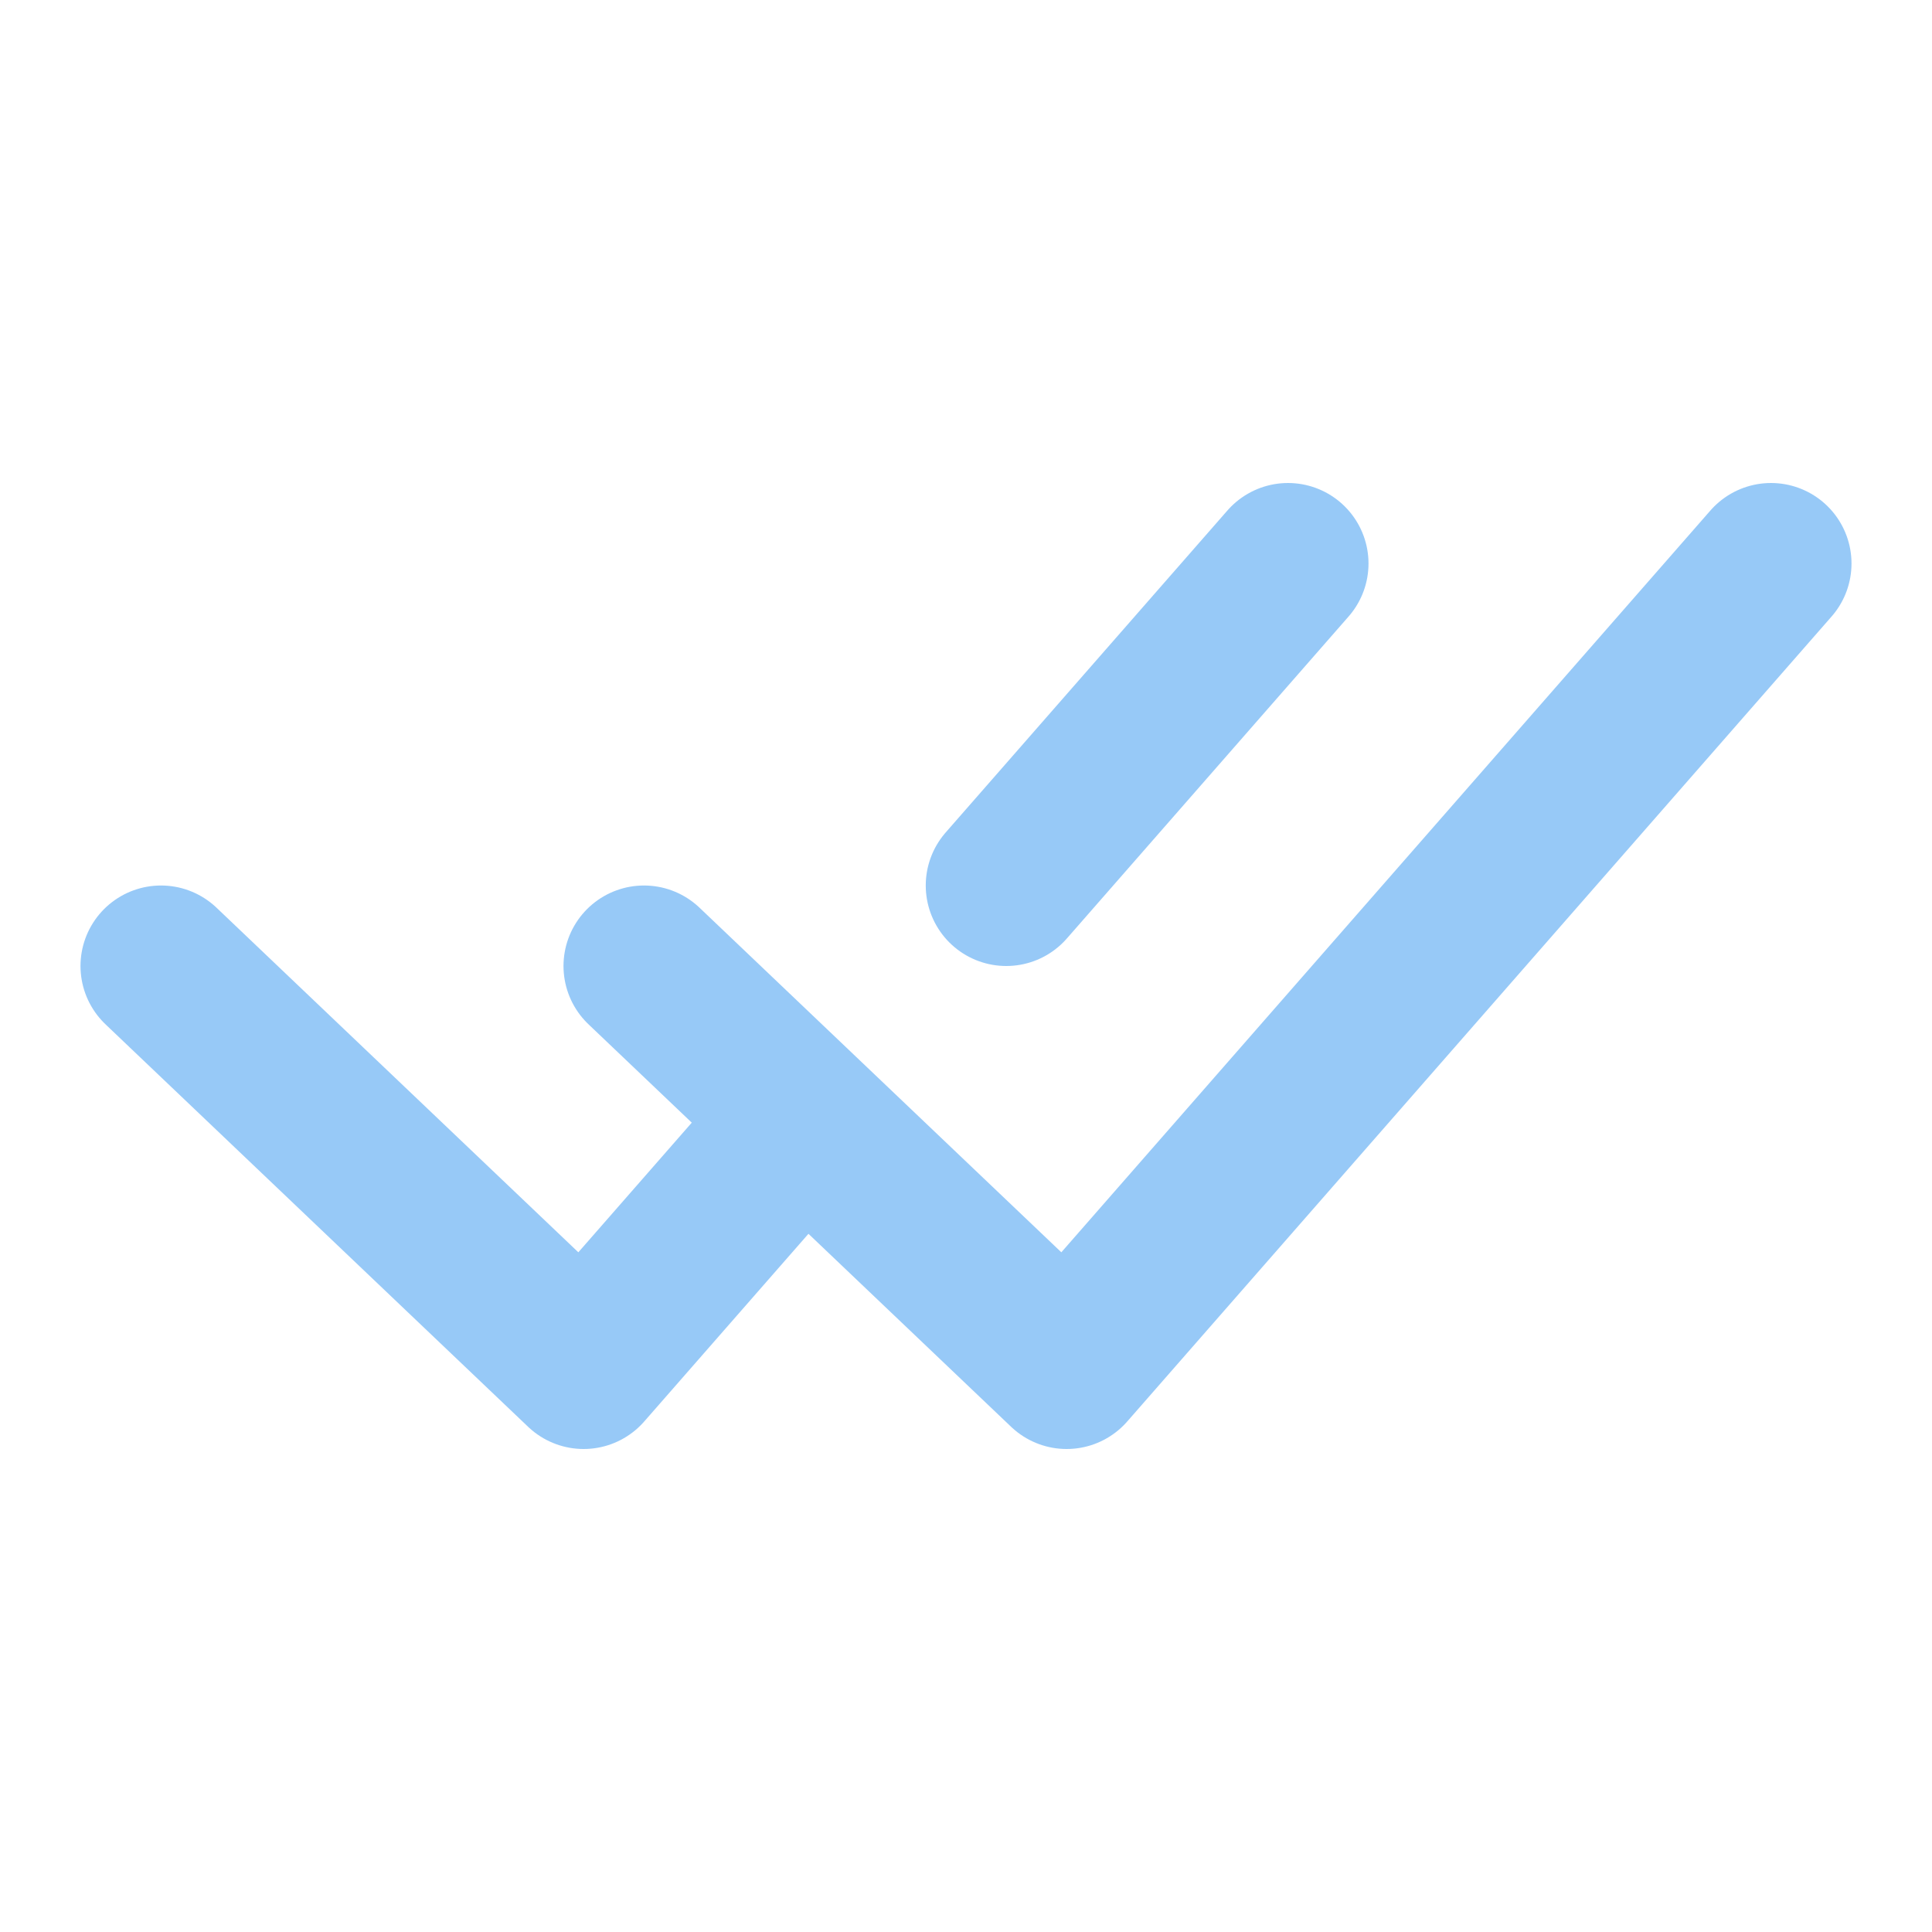
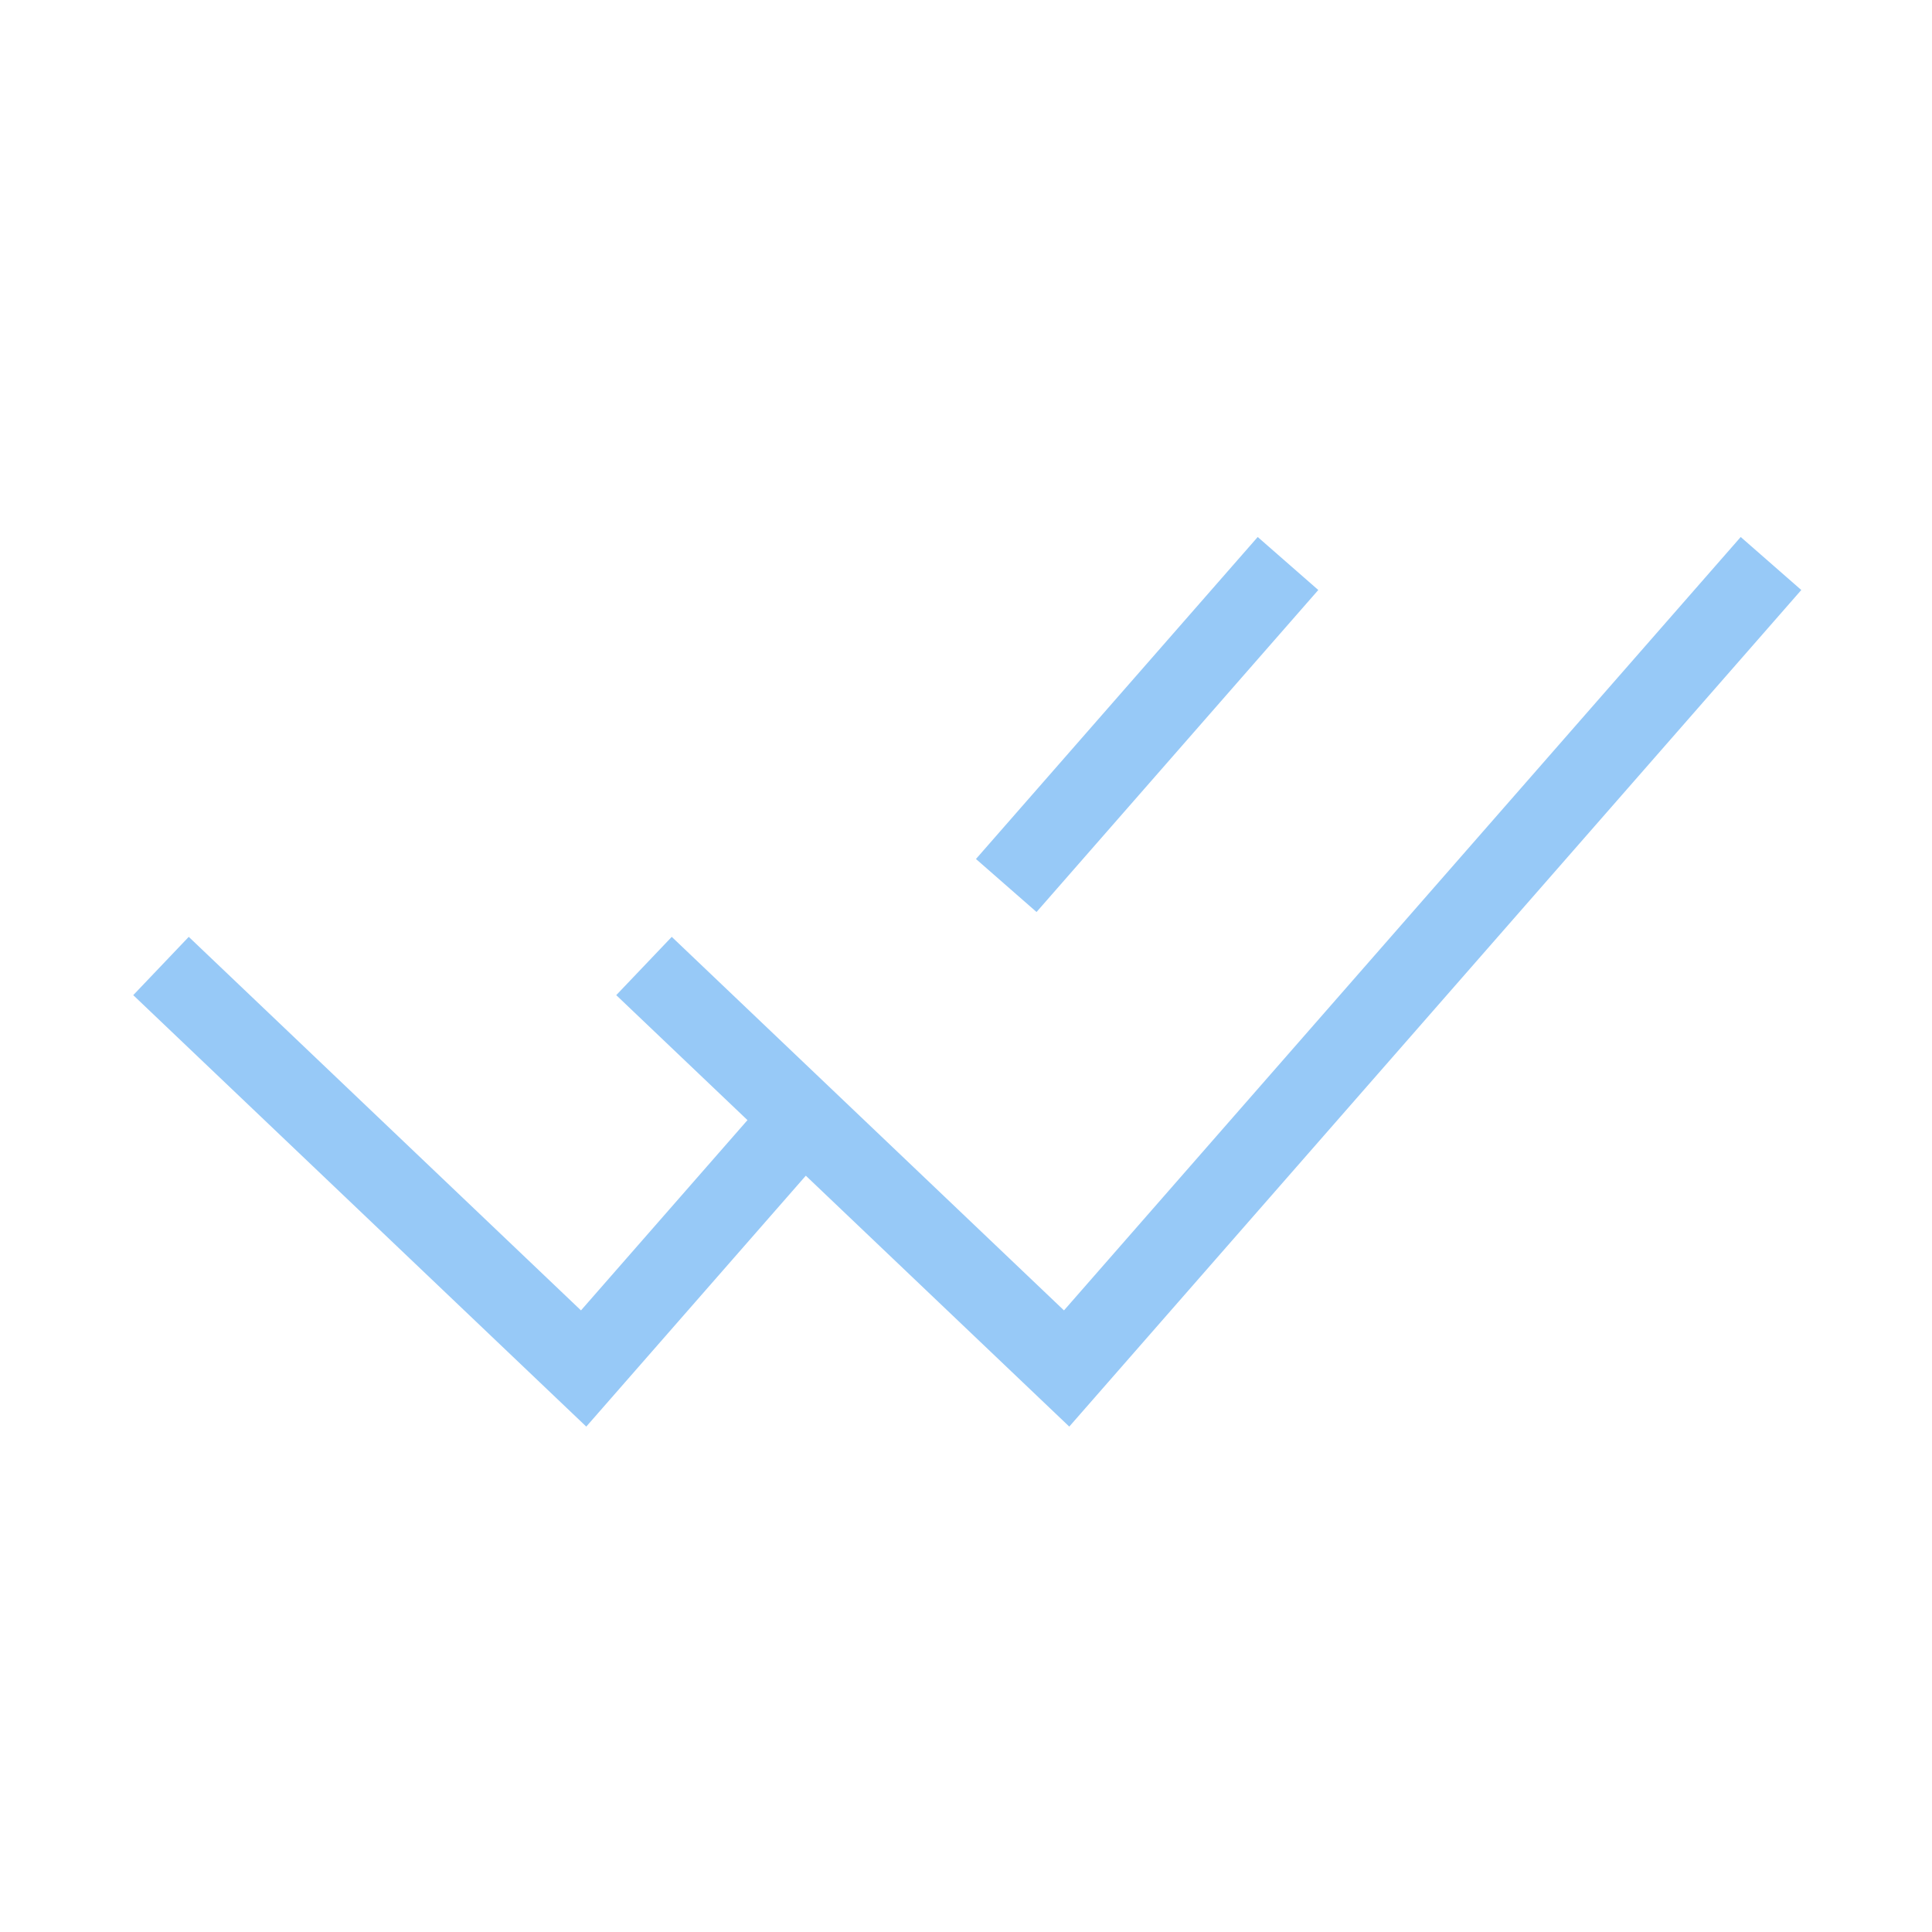
<svg xmlns="http://www.w3.org/2000/svg" fill="none" height="24" viewBox="0 0 24 24" width="24">
-   <path d="M2 12L7.25 17C7.25 17 8.669 15.378 9.875 14" stroke="#97c9f7" stroke-linecap="round" stroke-linejoin="round" stroke-width="2" />
-   <path d="M8 12L13.25 17L22 7" stroke="#97c9f7" stroke-linecap="round" stroke-linejoin="round" stroke-width="2" />
-   <path d="M16 7L12.5 11" stroke="#97c9f7" stroke-linecap="round" stroke-linejoin="round" stroke-width="2" />
+   <path d="M2 12L7.25 17C7.25 17 8.669 15.378 9.875 14" stroke="#97c9f7" strokeLinecap="round" strokeLinejoin="round" strokeWidth="2" />
+   <path d="M8 12L13.25 17L22 7" stroke="#97c9f7" strokeLinecap="round" strokeLinejoin="round" strokeWidth="2" />
+   <path d="M16 7L12.5 11" stroke="#97c9f7" strokeLinecap="round" strokeLinejoin="round" strokeWidth="2" />
</svg>
